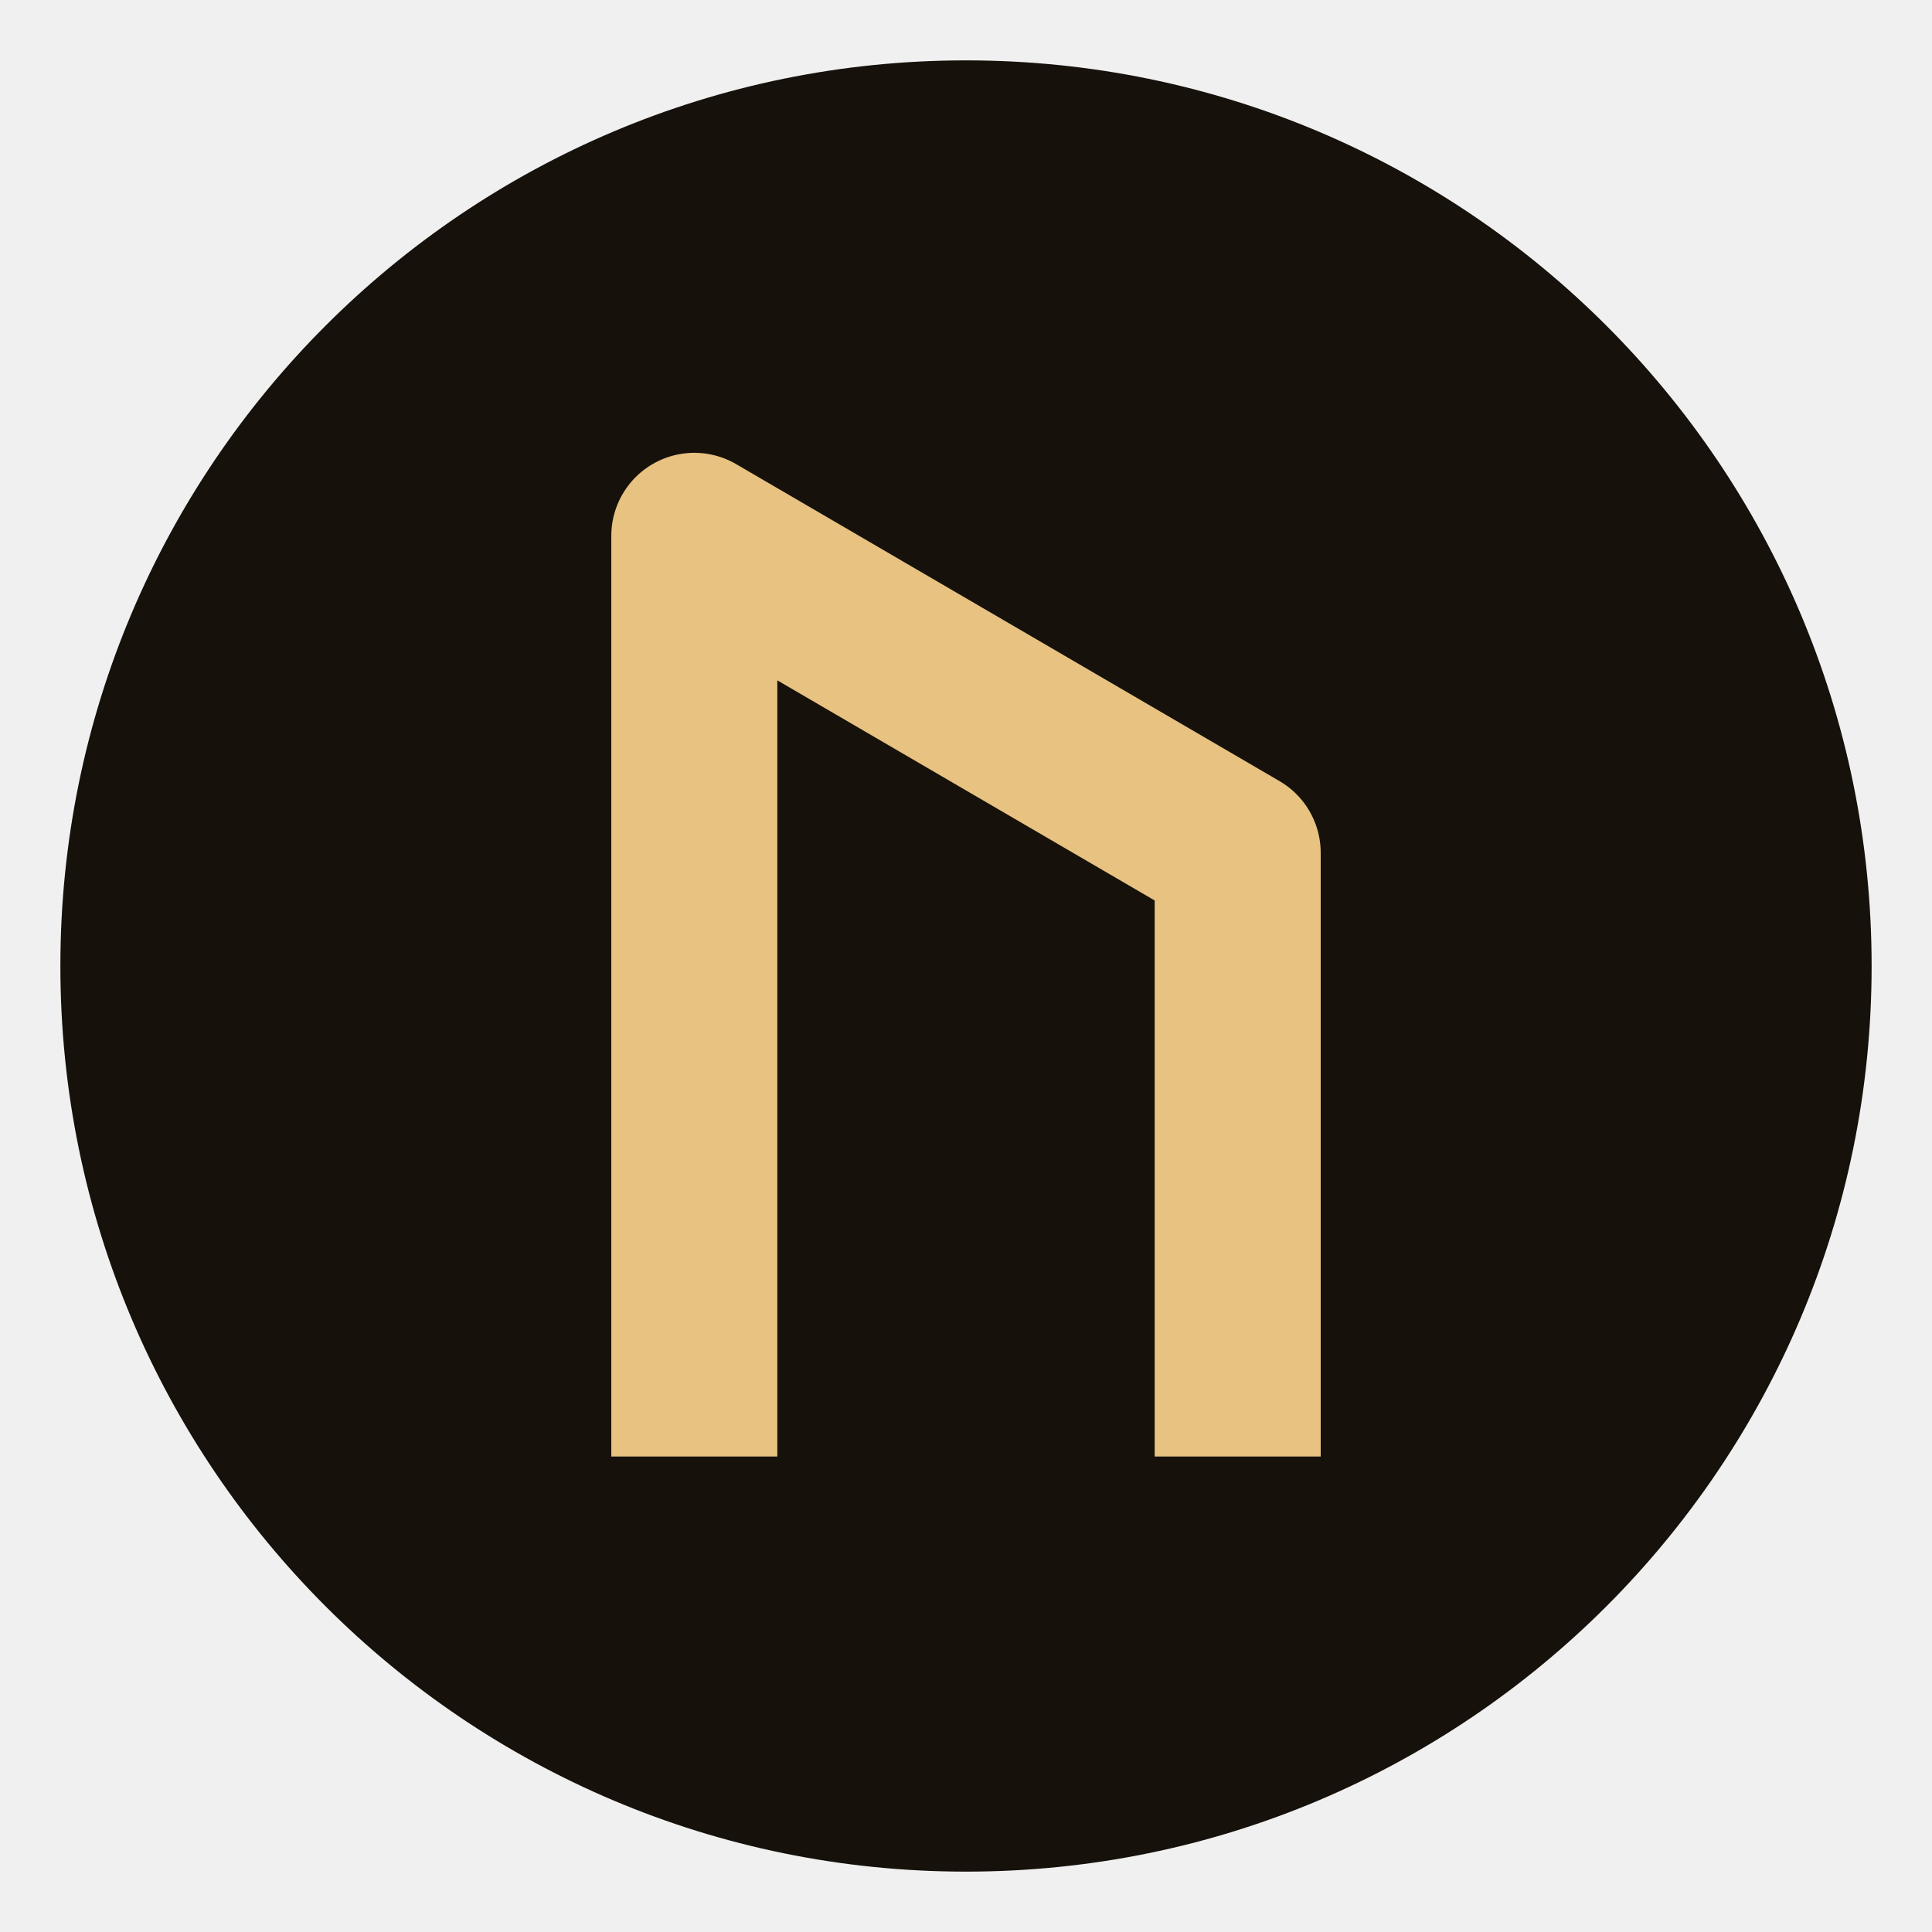
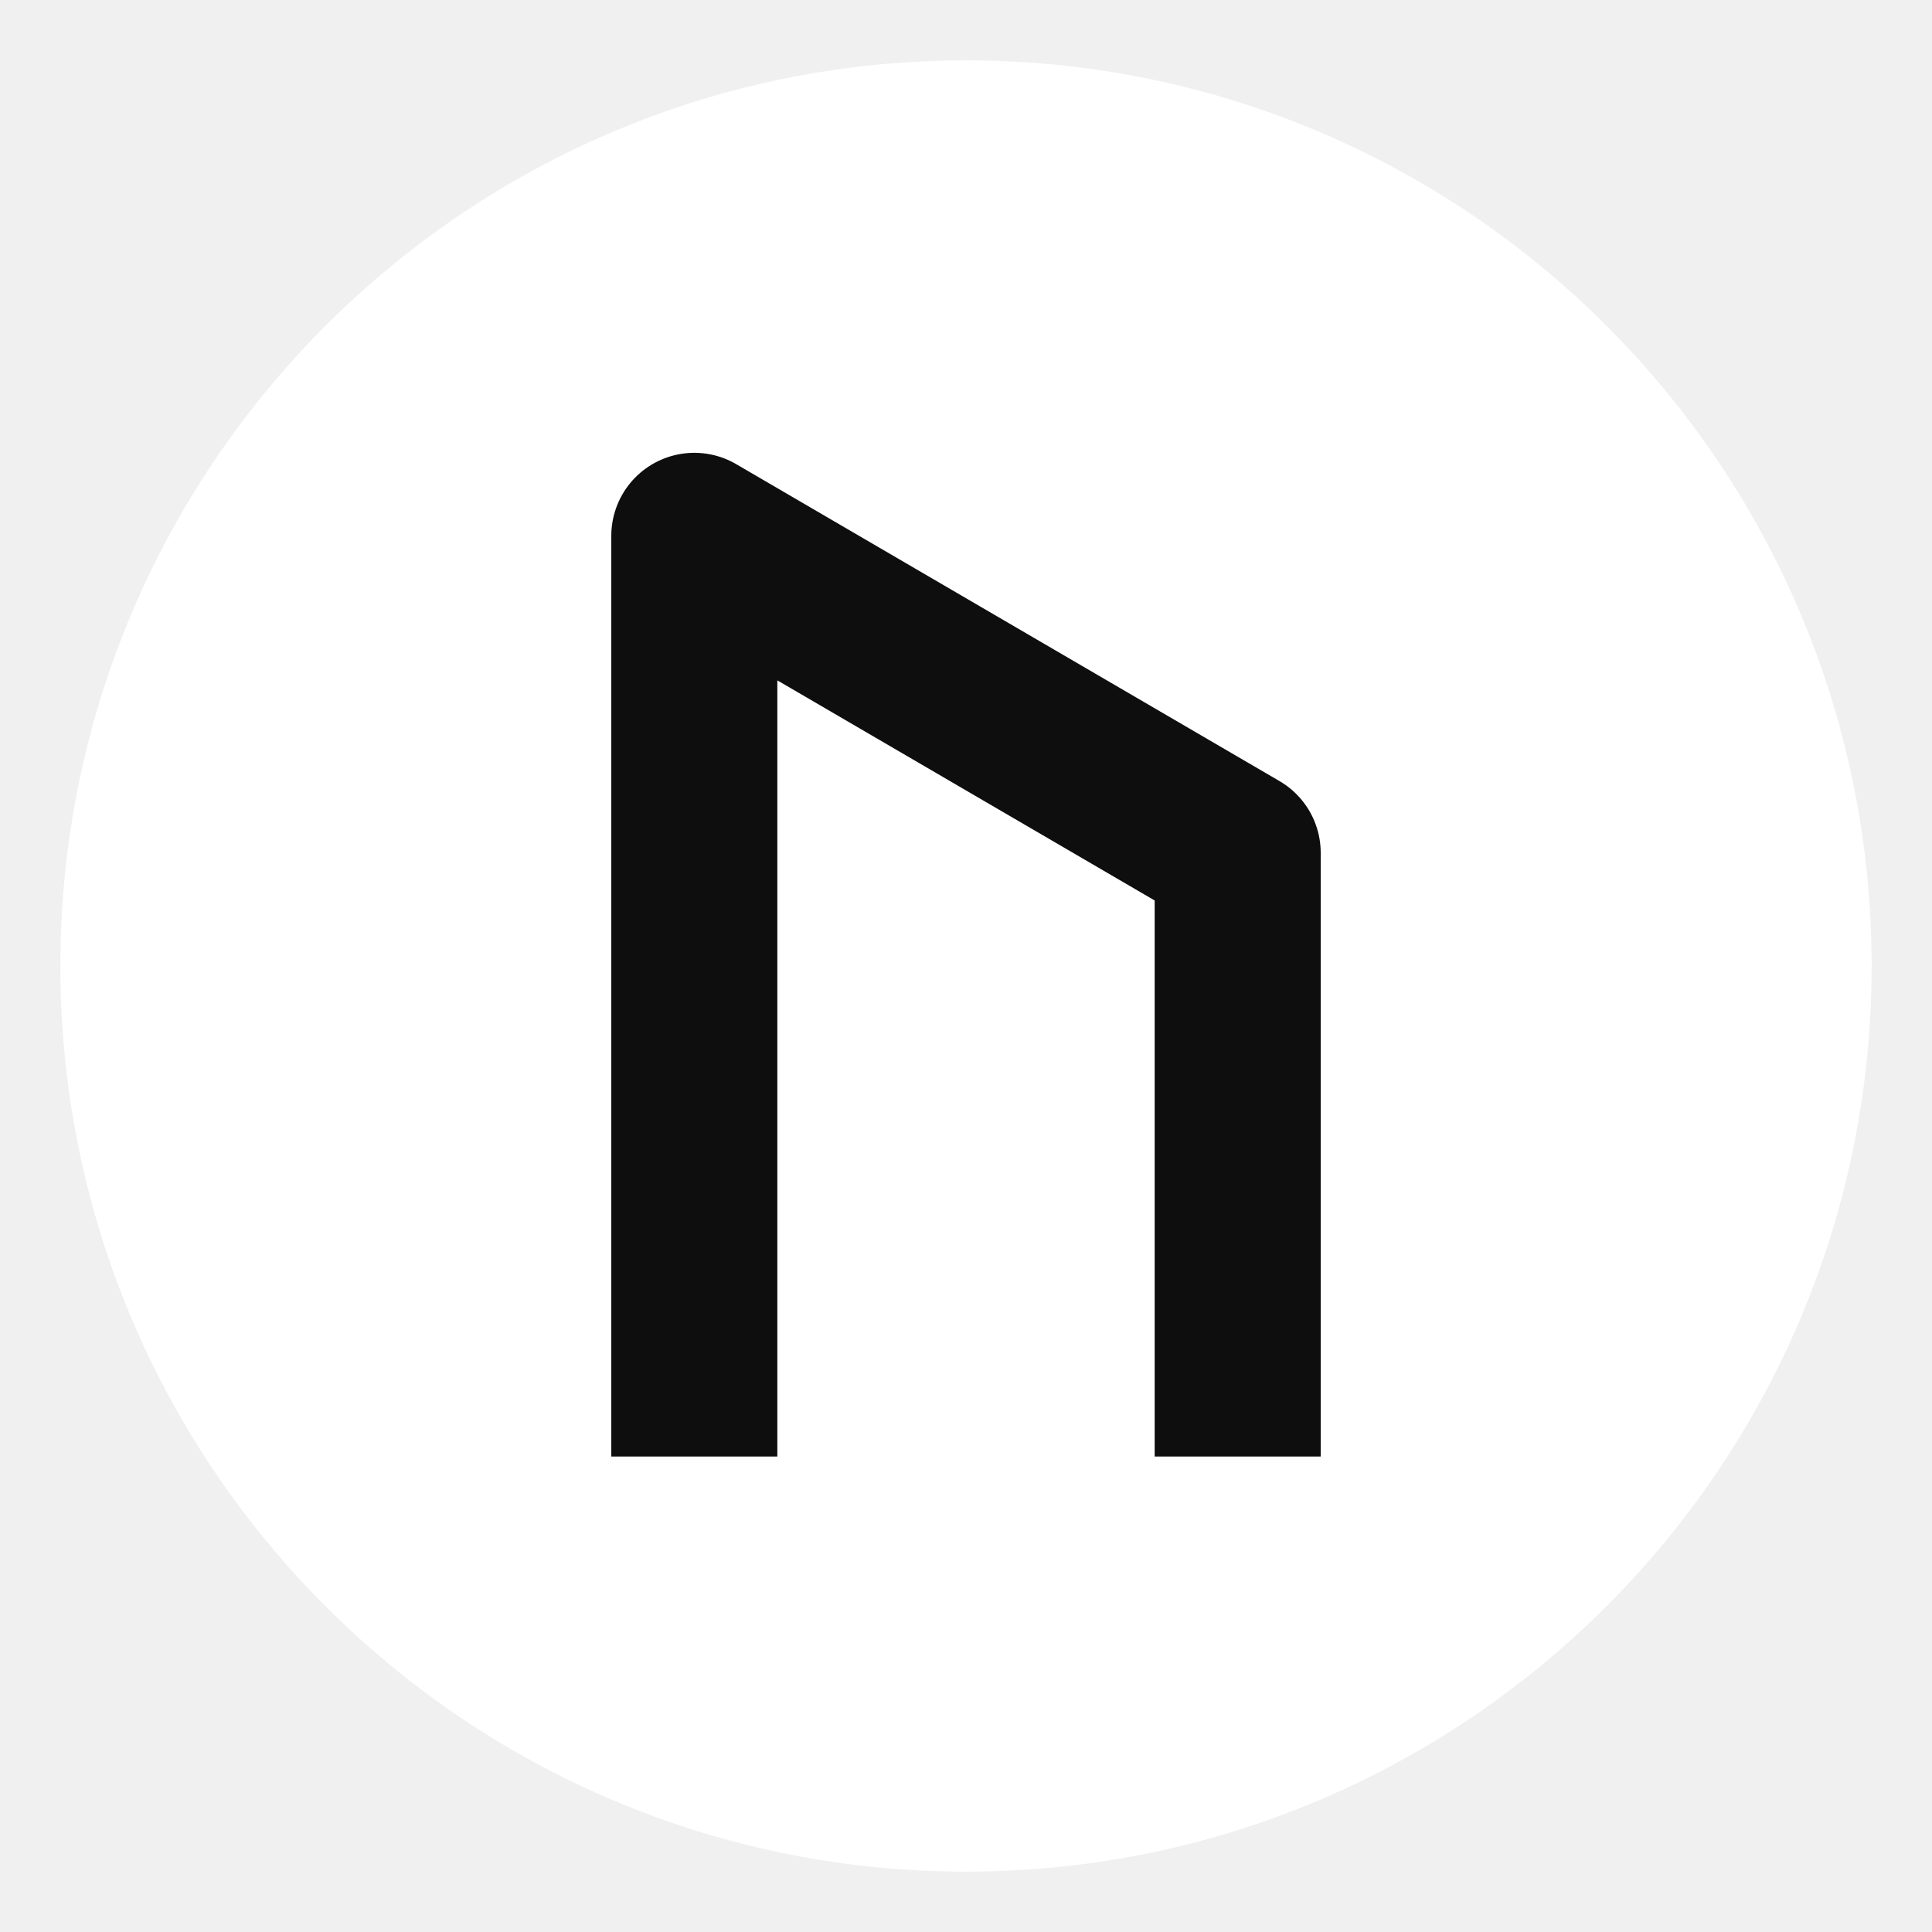
<svg xmlns="http://www.w3.org/2000/svg" viewBox="0 0 128 128" width="128" height="128">
-   <circle cx="64" cy="64" r="60" fill="#16110a" />
-   <path d="M46 96.5V35.5L82 56.5V96.5" fill="none" stroke="#e7c280" stroke-width="11" stroke-linejoin="round" />
+   <circle class="d" cx="64" cy="64" r="60" fill="#ffffff" />
+   <path class="r" d="M46 96.5V35.5L82 56.5V96.5" fill="none" stroke-width="11" stroke-linejoin="round" stroke="#0e0e0f" />
</svg>
